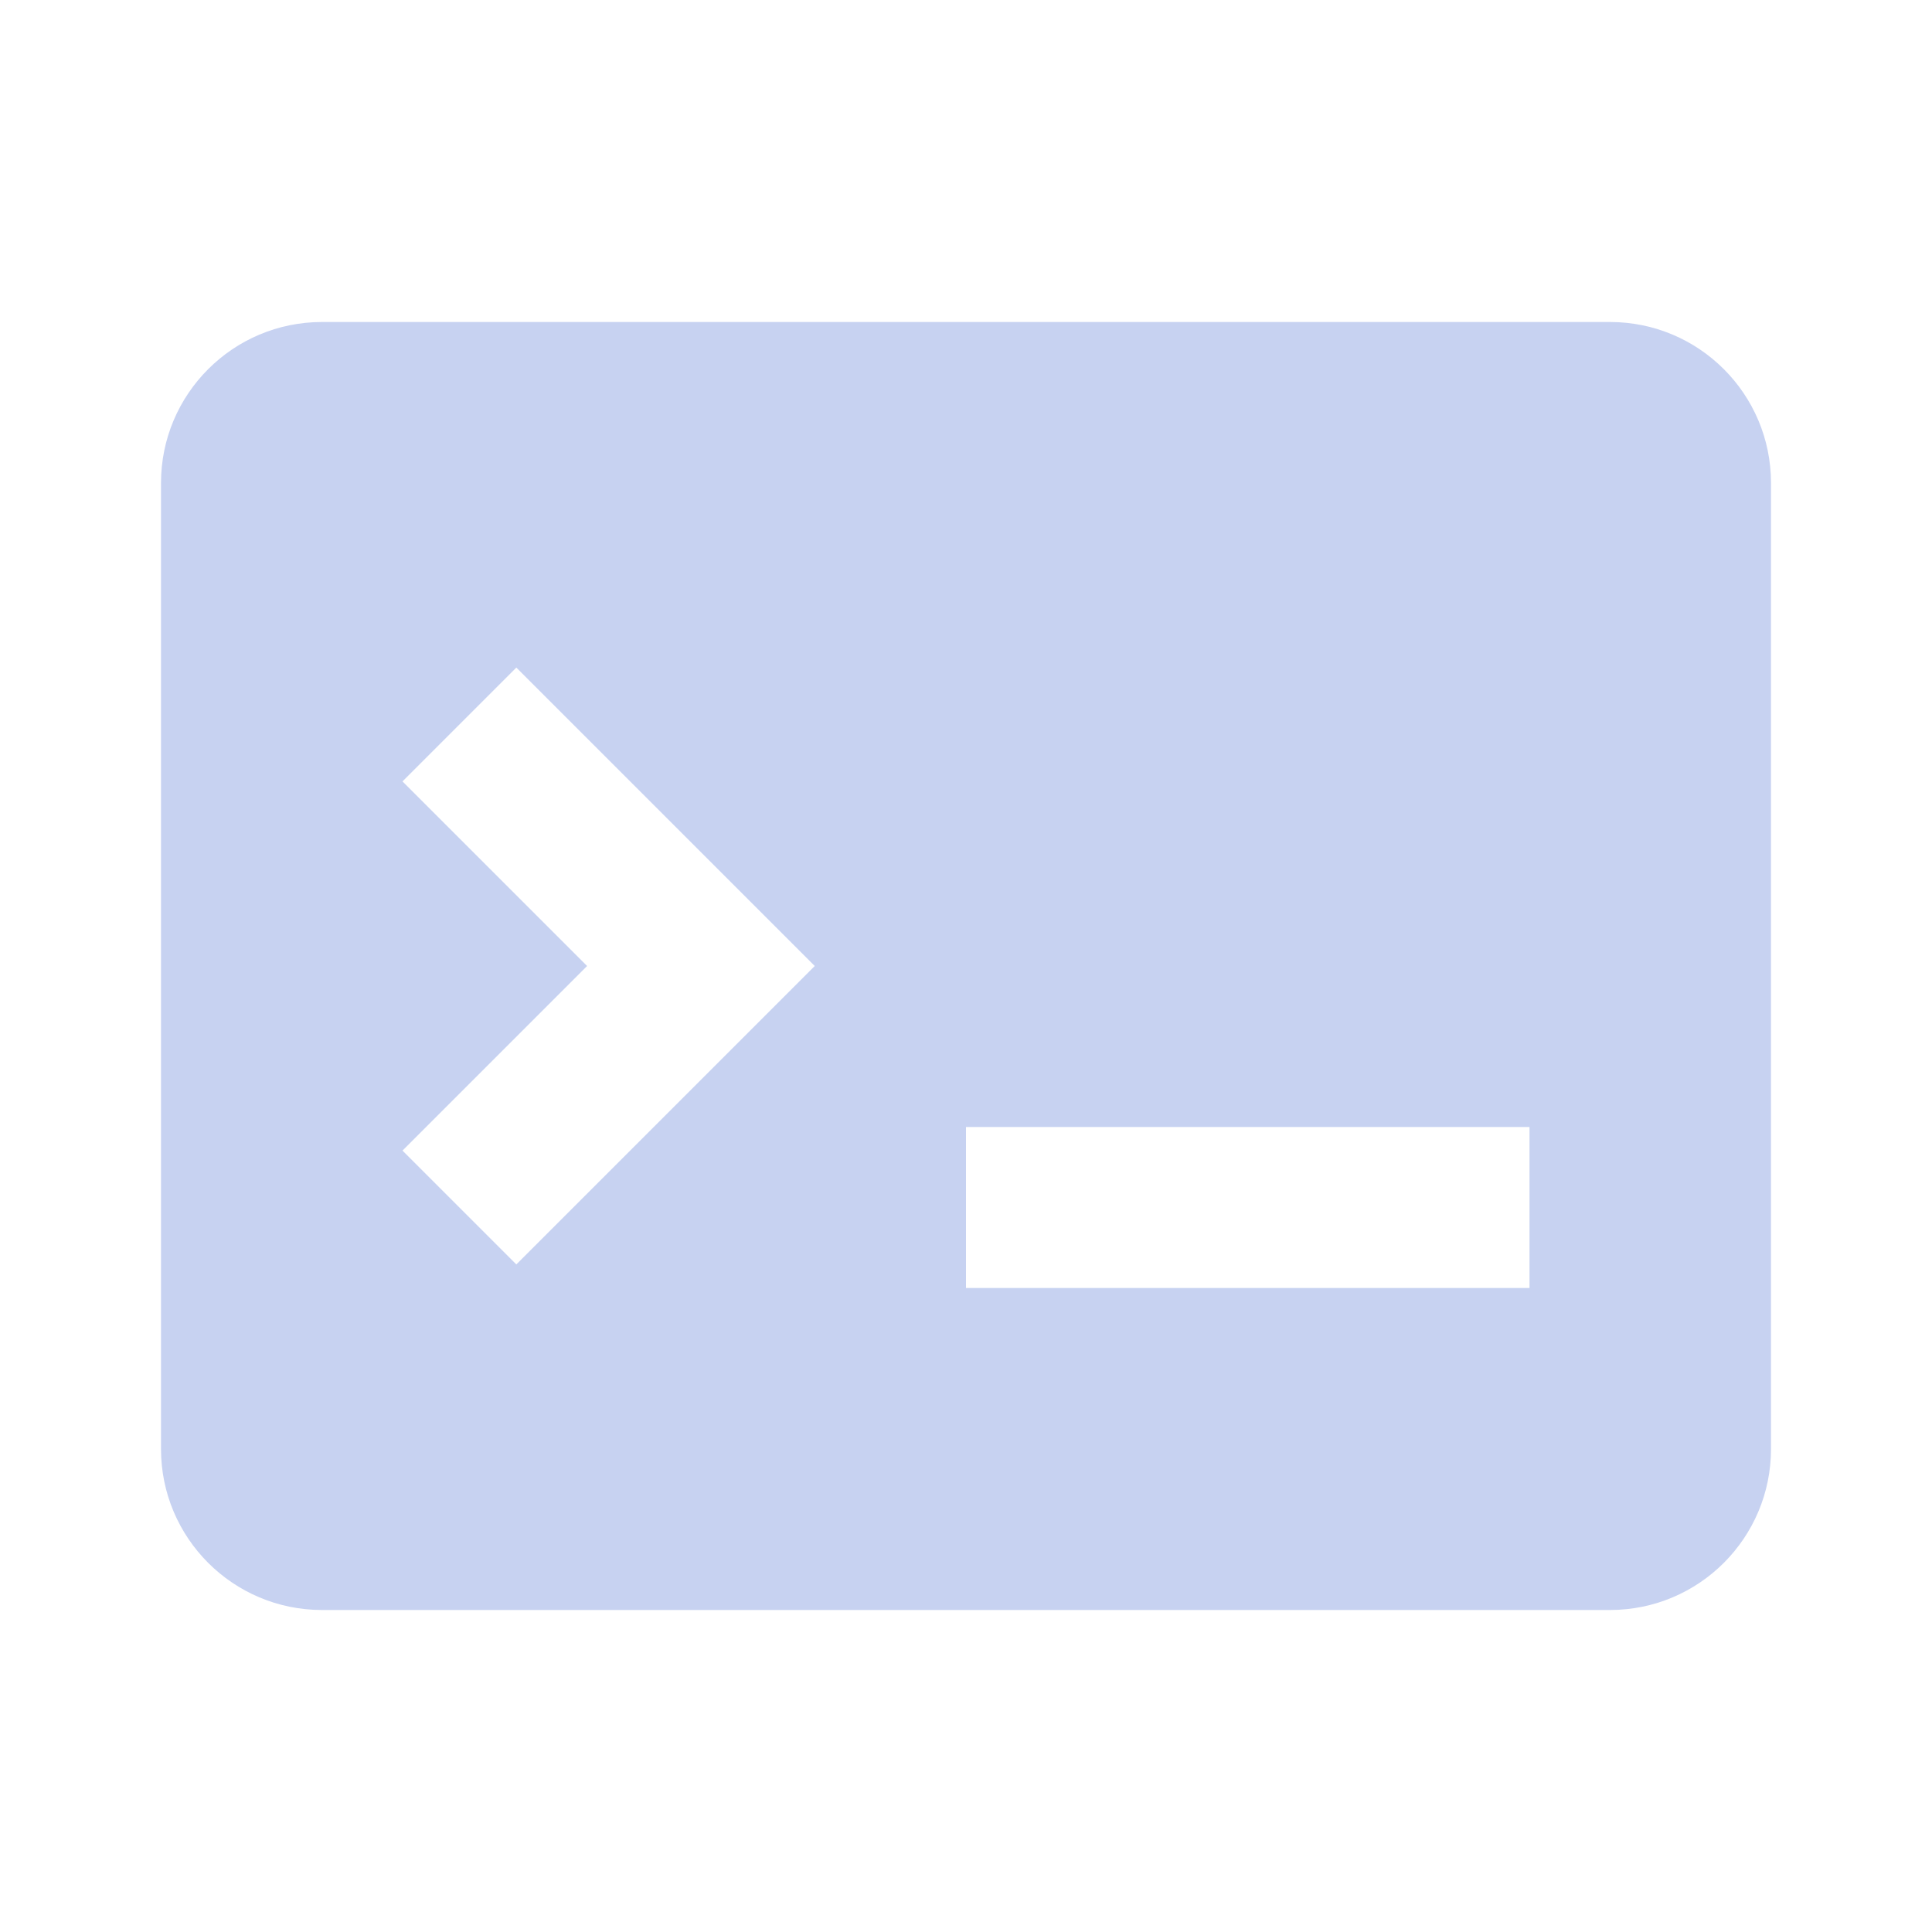
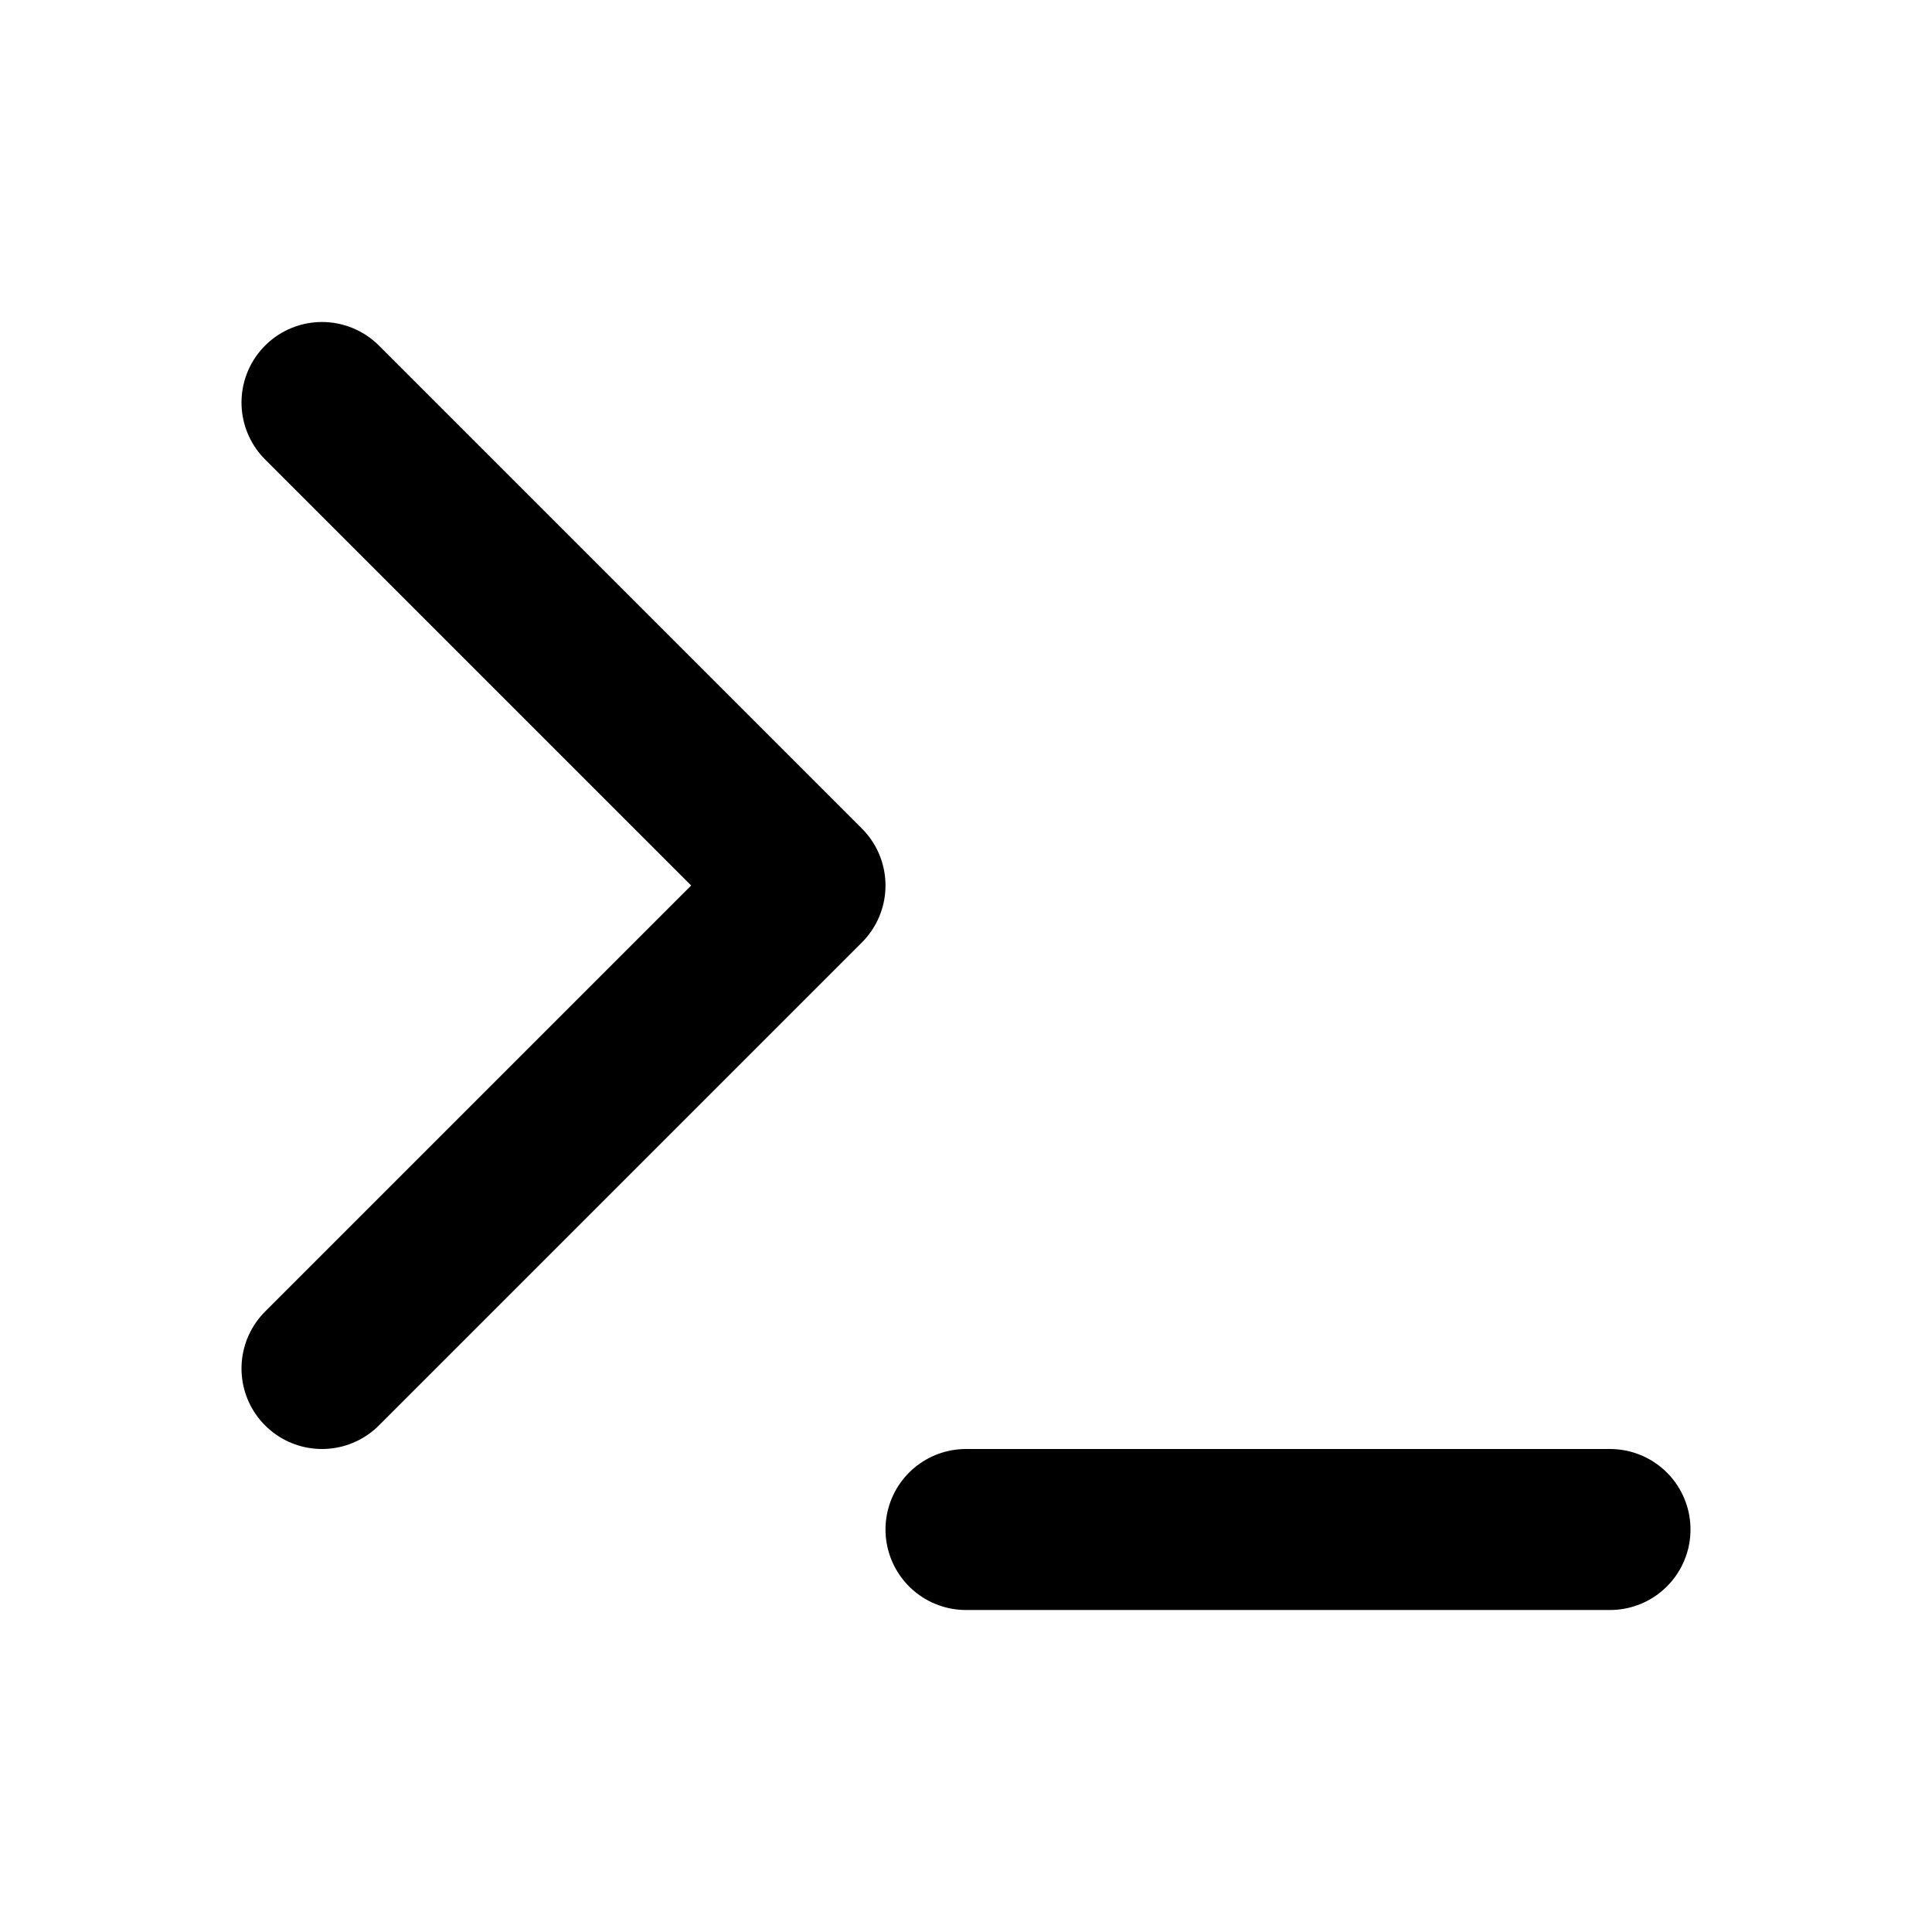
- <svg xmlns="http://www.w3.org/2000/svg" t="1765371146688" class="icon" viewBox="0 0 1024 1024" version="1.1" p-id="6395" width="48" height="48">
-   <path d="M853.333 170.667H170.667a85.333 85.333 0 0 0-85.333 85.333v512a85.333 85.333 0 0 0 85.333 85.333h682.667a85.333 85.333 0 0 0 85.333-85.333V256a85.333 85.333 0 0 0-85.333-85.333zM273.664 670.165L213.333 609.835 311.168 512 213.333 414.165l60.331-60.331L431.829 512l-158.165 158.165zM810.667 682.667h-298.667v-85.333h298.667v85.333z" p-id="6396" fill="#c7d2f1" />
+ <svg xmlns="http://www.w3.org/2000/svg" width="24" height="24" viewBox="0 0 24 24" fill="none" stroke="currentColor" stroke-width="2" stroke-linecap="round" stroke-linejoin="round">
+   <path d="m4 17 6-6-6-6" />
+   <path d="M12 19h8" />
</svg>
